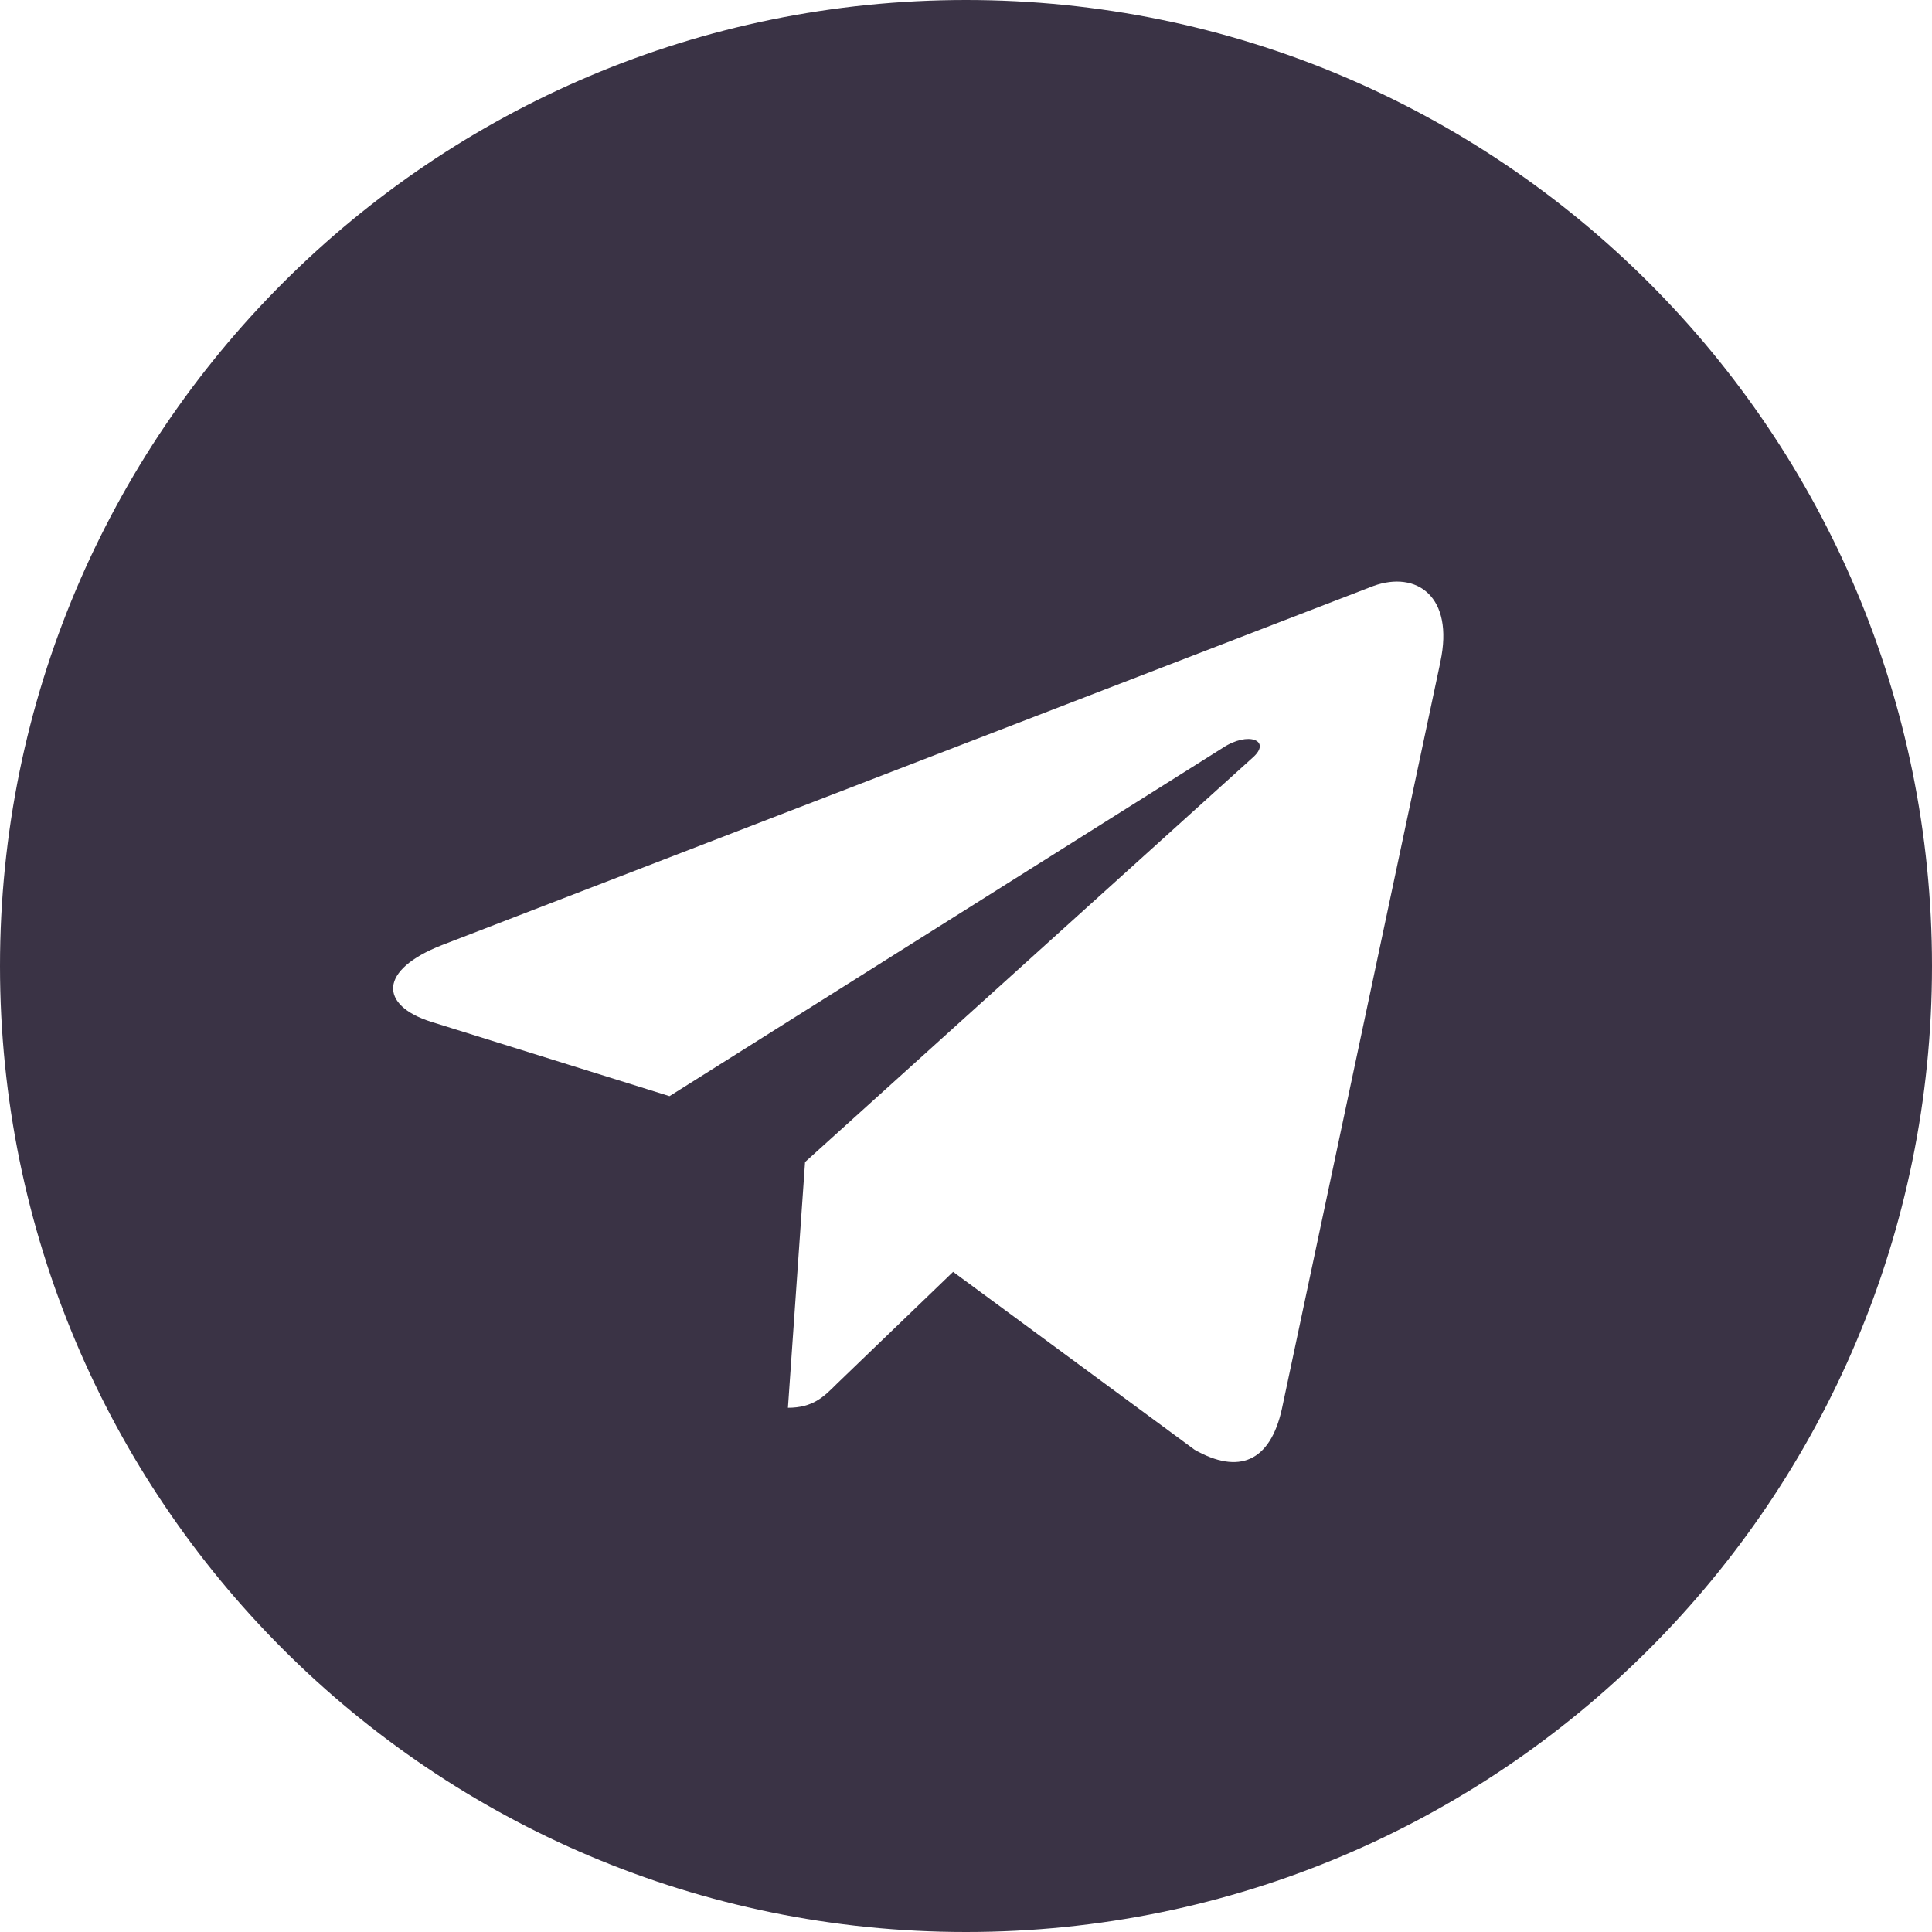
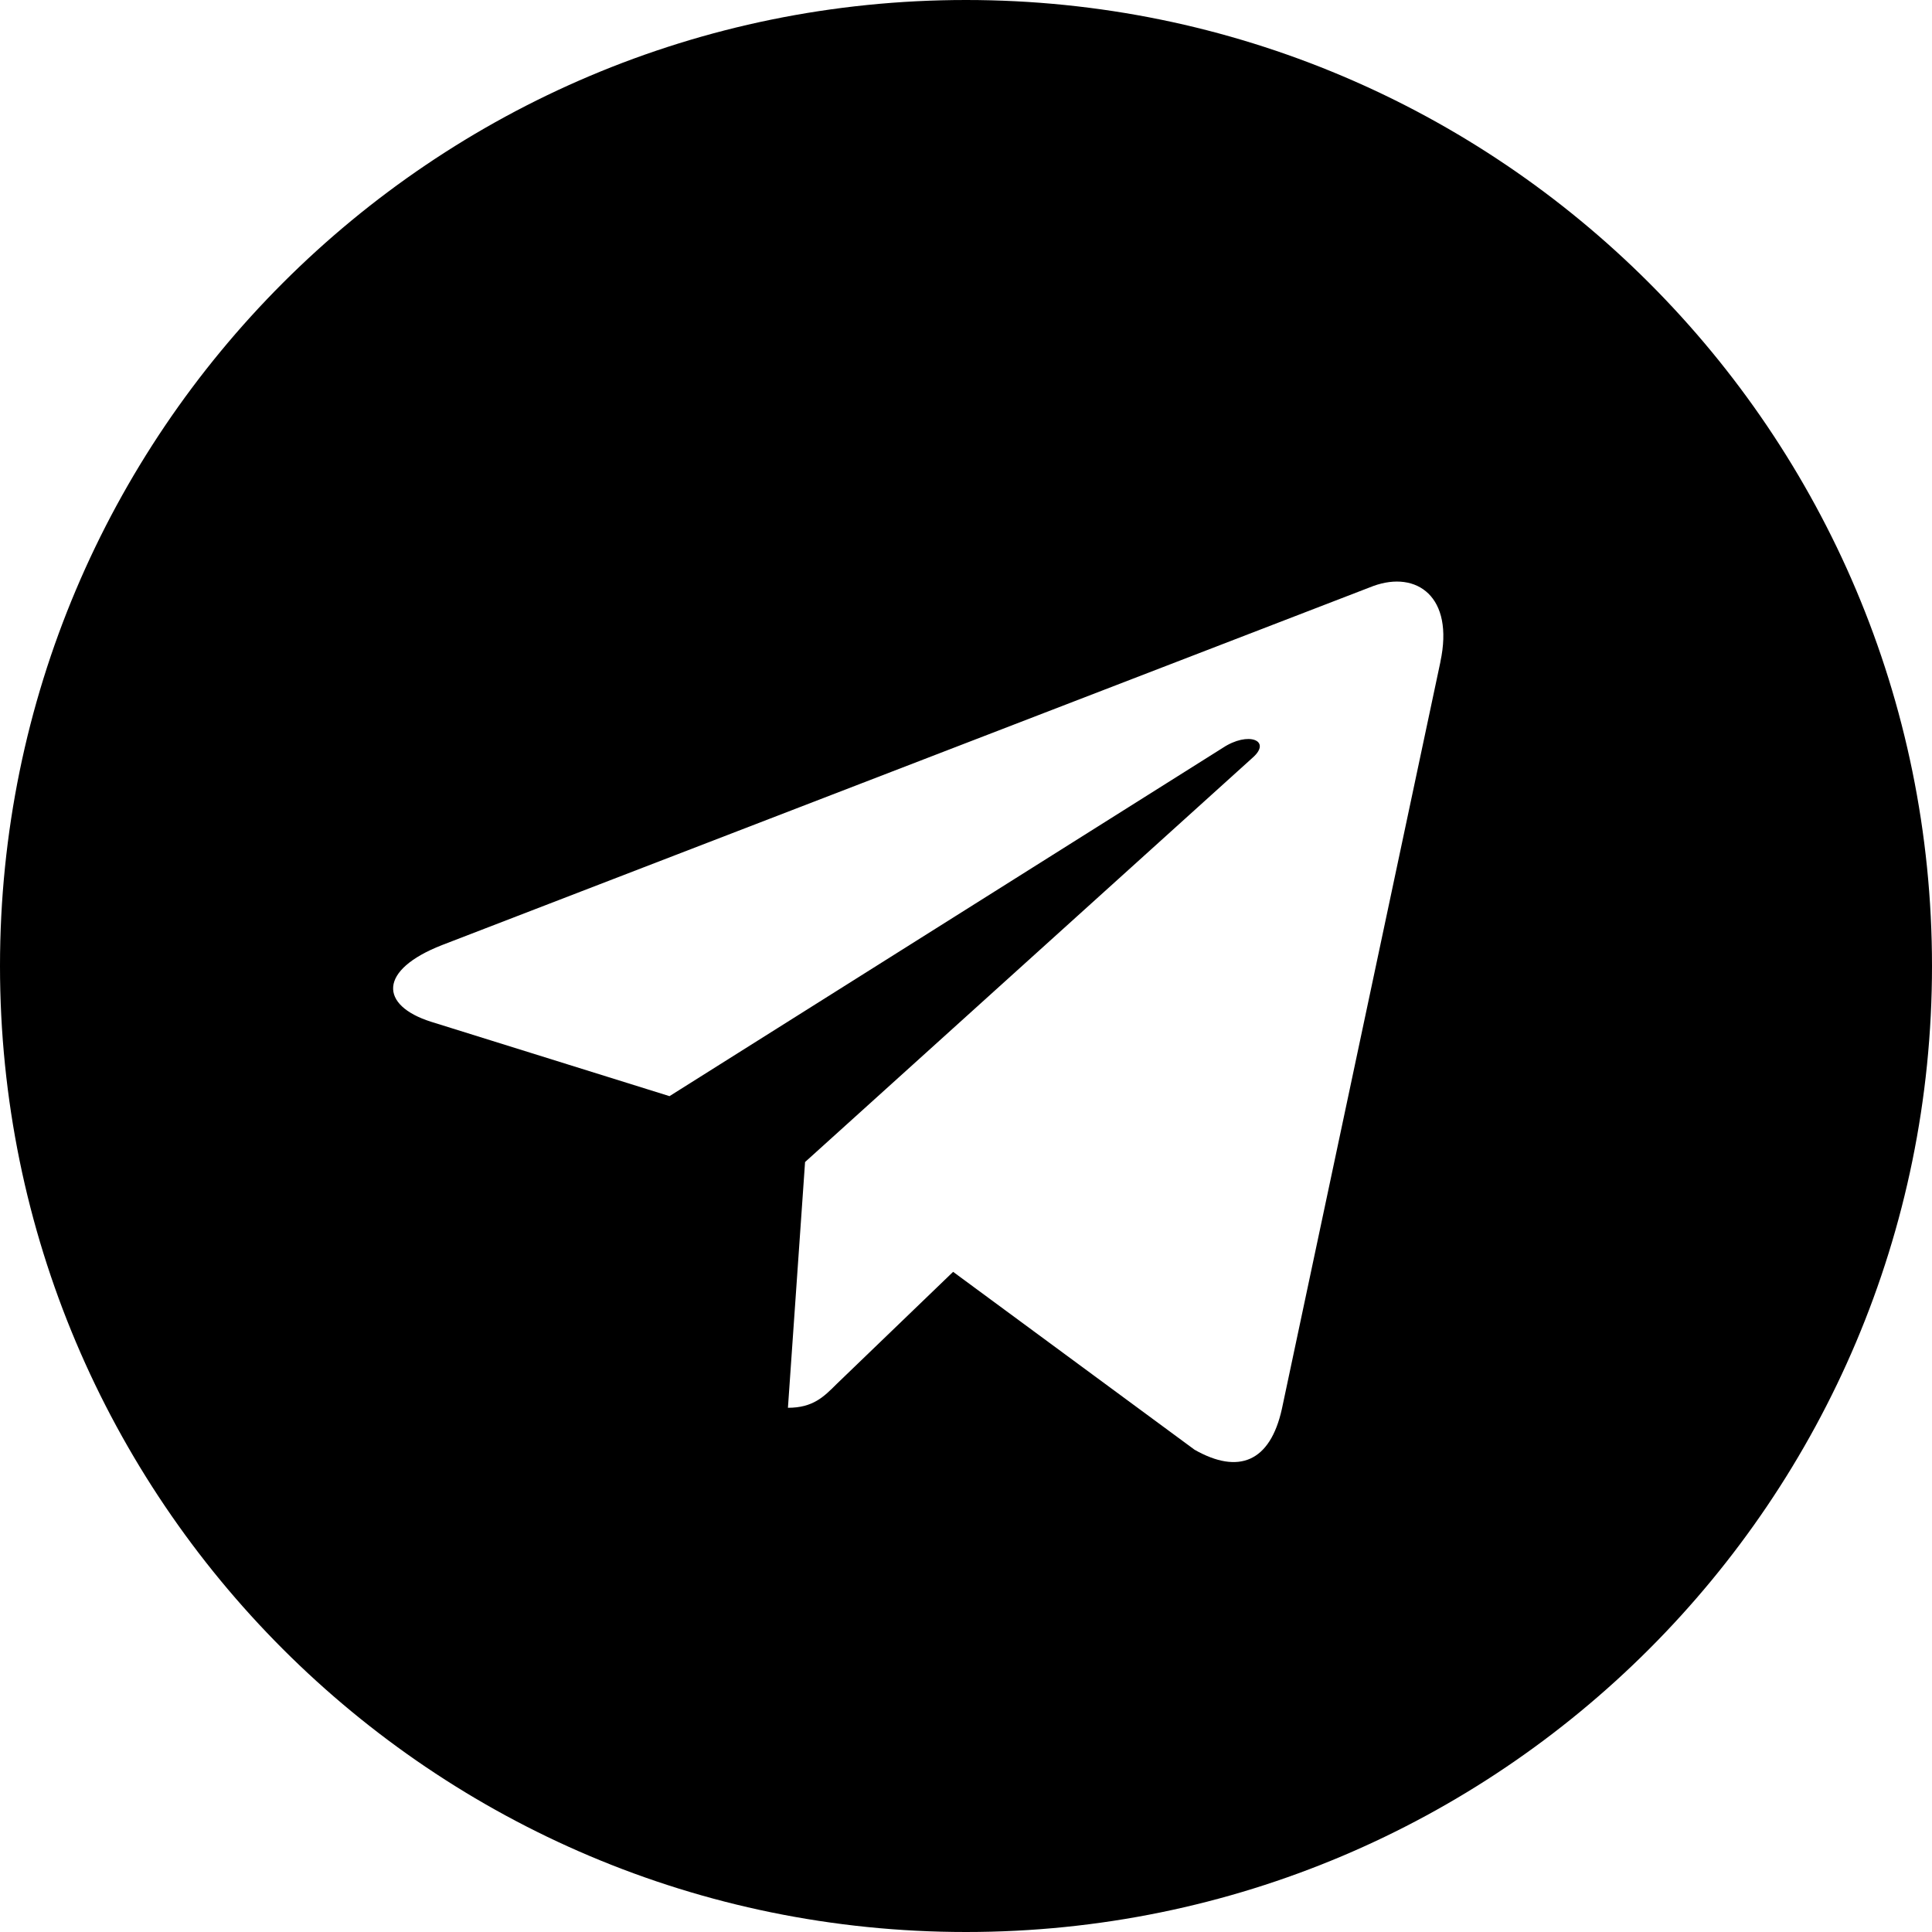
- <svg xmlns="http://www.w3.org/2000/svg" width="30" height="30" viewBox="0 0 30 30" fill="none">
+ <svg xmlns="http://www.w3.org/2000/svg" width="30" height="30" viewBox="0 0 30 30" fill="currentColor">
  <g id="Group">
-     <path id="Vector" d="M15 30C23.286 30 30 23.286 30 15C30 6.714 23.286 0 15 0C6.714 0 0 6.714 0 15C0 23.286 6.714 30 15 30ZM6.864 14.675L21.326 9.099C21.997 8.856 22.584 9.262 22.366 10.277L22.367 10.276L19.905 21.878C19.723 22.7 19.234 22.9 18.55 22.512L14.8 19.749L12.991 21.491C12.791 21.691 12.623 21.86 12.235 21.86L12.501 18.044L19.451 11.765C19.754 11.499 19.384 11.349 18.985 11.614L10.396 17.021L6.694 15.866C5.89 15.611 5.872 15.062 6.864 14.675Z" fill="#3A3345" />
+     <path id="Vector" d="M15 30C23.286 30 30 23.286 30 15C30 6.714 23.286 0 15 0C6.714 0 0 6.714 0 15C0 23.286 6.714 30 15 30ZM6.864 14.675L21.326 9.099C21.997 8.856 22.584 9.262 22.366 10.277L22.367 10.276L19.905 21.878C19.723 22.7 19.234 22.9 18.55 22.512L14.8 19.749L12.991 21.491C12.791 21.691 12.623 21.86 12.235 21.86L12.501 18.044L19.451 11.765C19.754 11.499 19.384 11.349 18.985 11.614L10.396 17.021L6.694 15.866C5.89 15.611 5.872 15.062 6.864 14.675Z" fill="currentColor" />
  </g>
</svg>
